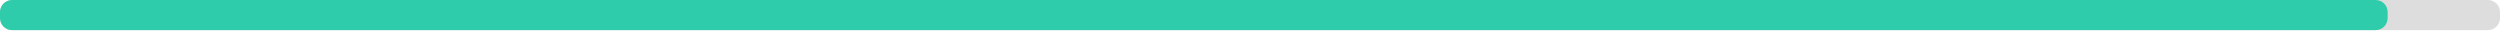
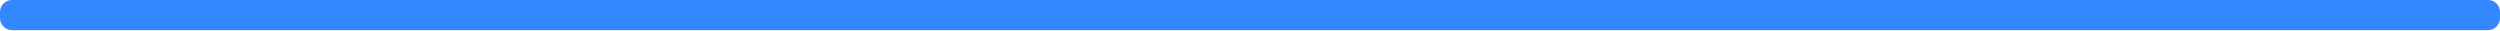
<svg xmlns="http://www.w3.org/2000/svg" width="830" height="10">
  <g>
    <rect style="fill: #ddd;" height="10" width="830" rx="4" y="0" x="0" />
-     <rect style="fill: #2eccaa;" height="10" width="792.7" rx="4" y="0" x="0" />
+     <rect style="fill: #3388ff;" height="10" width="830" rx="4" y="0" x="0" />
  </g>
</svg>
